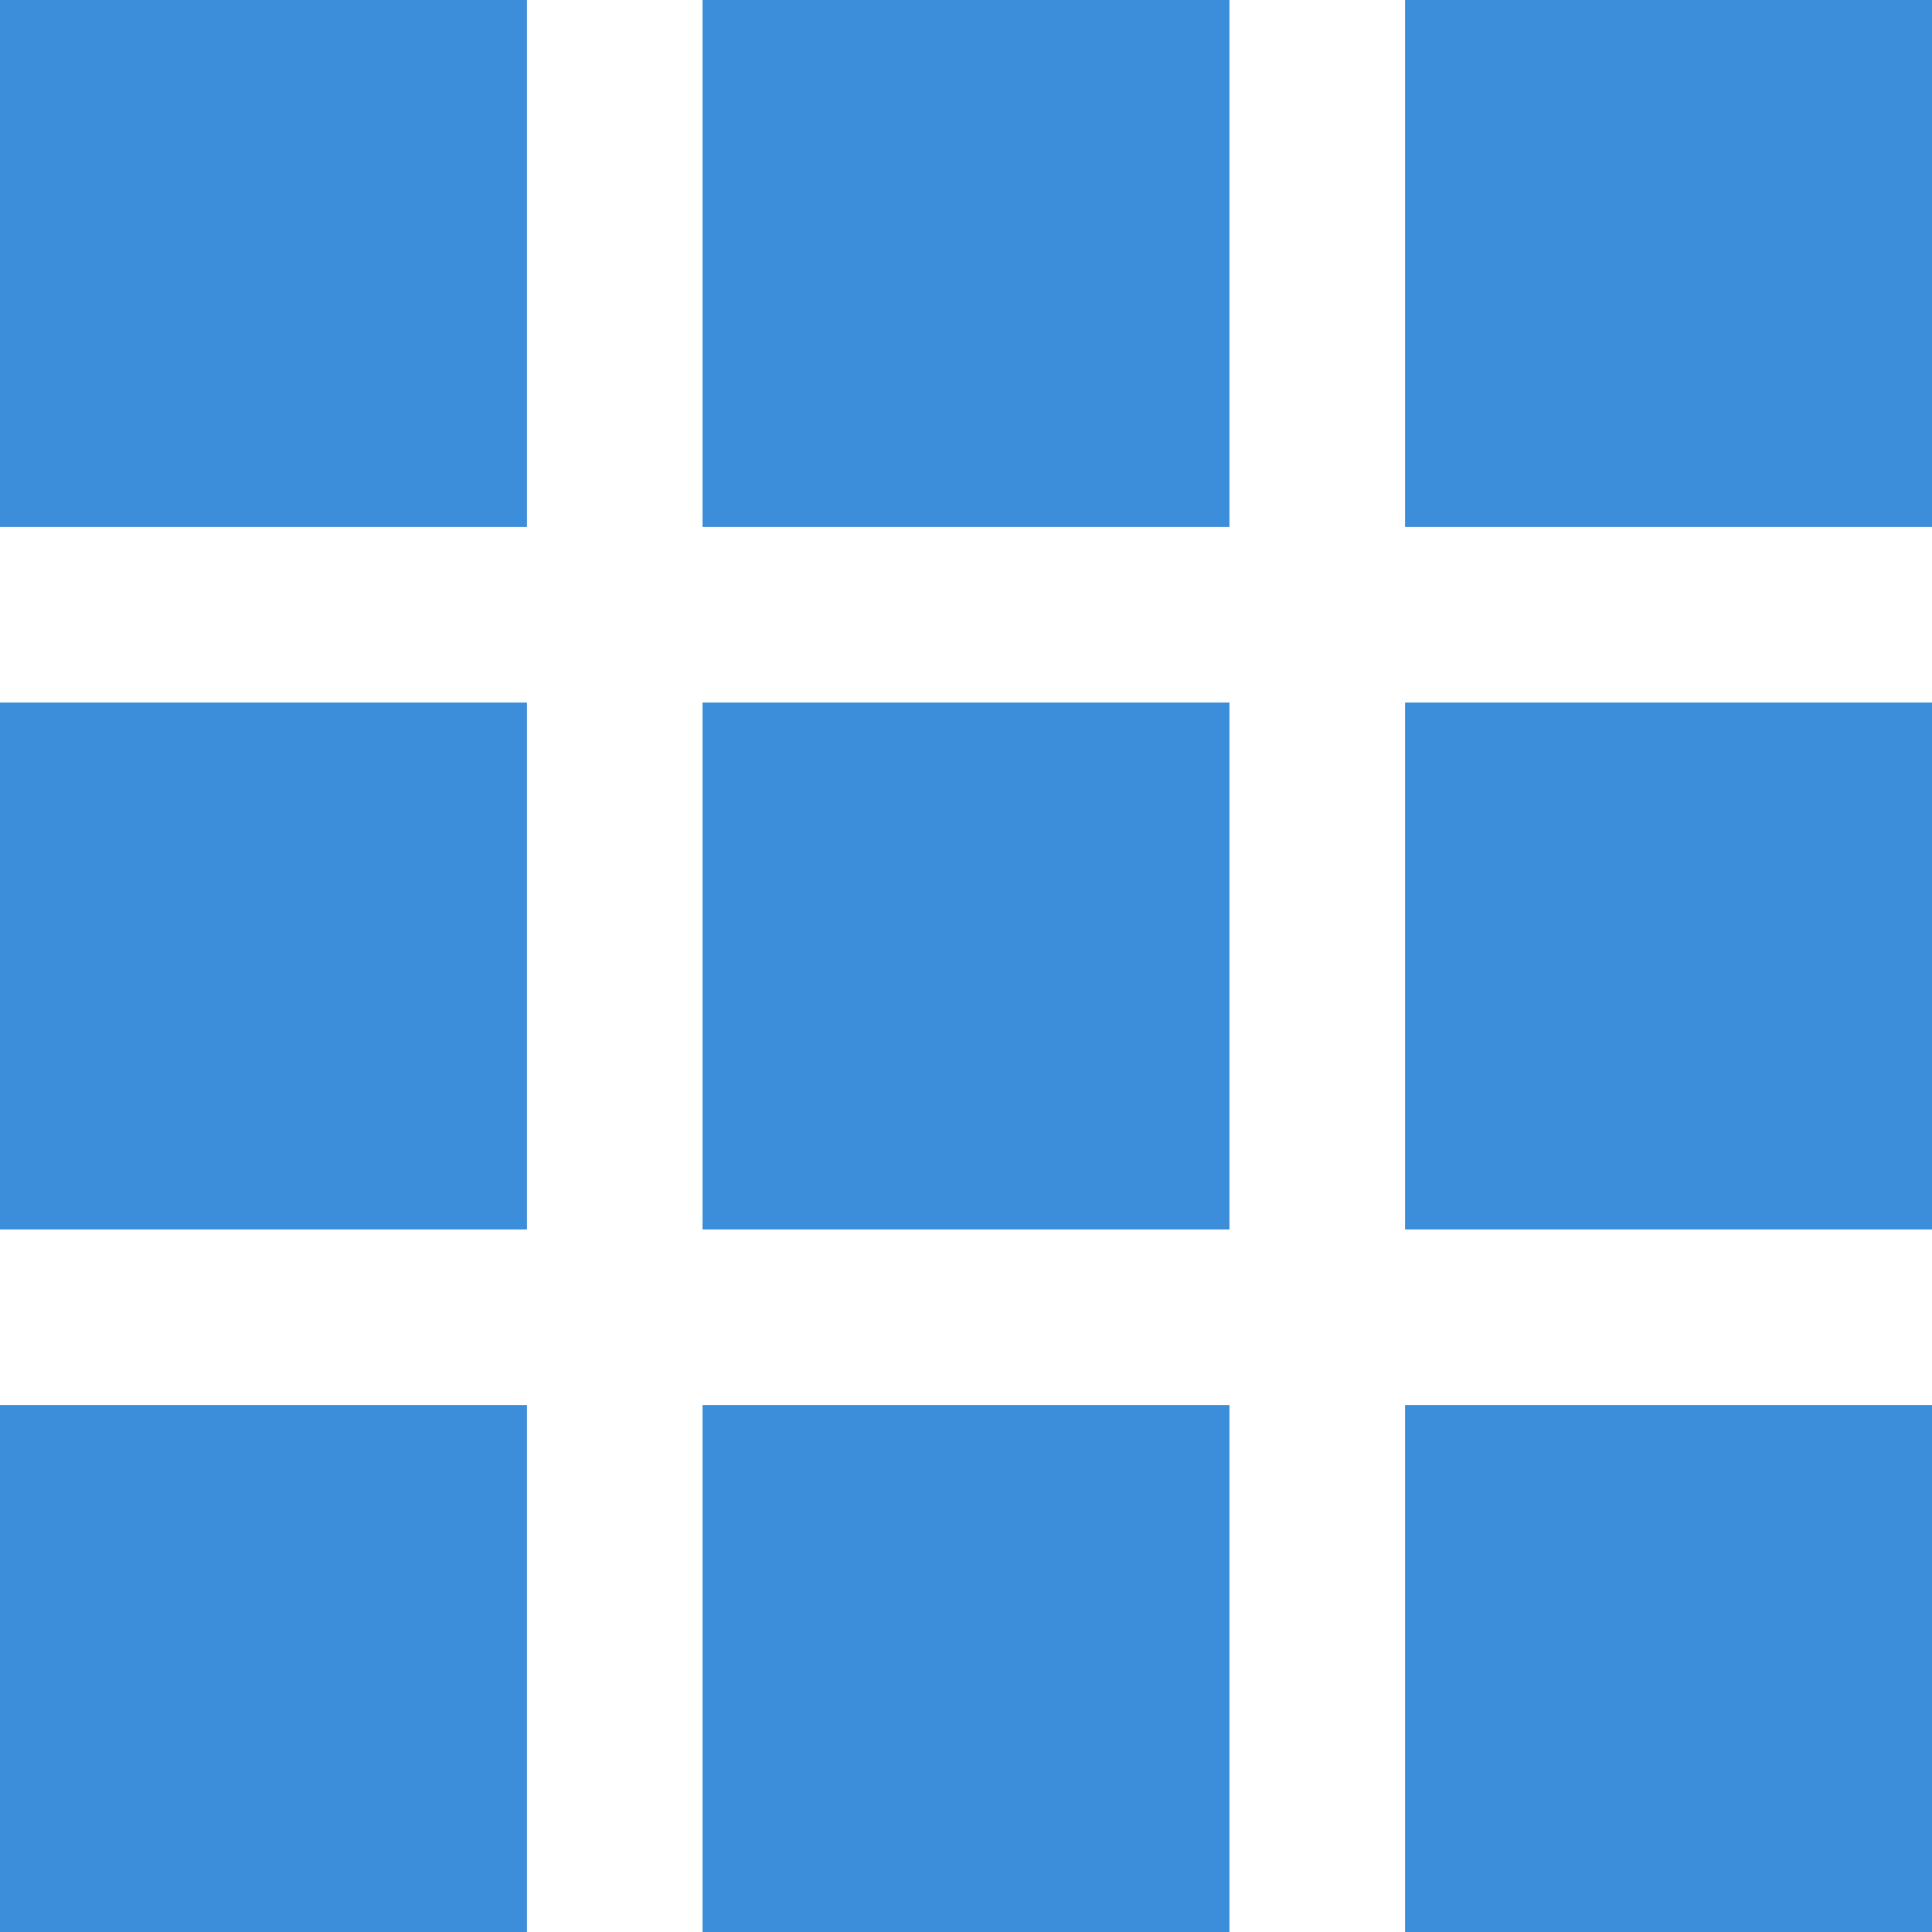
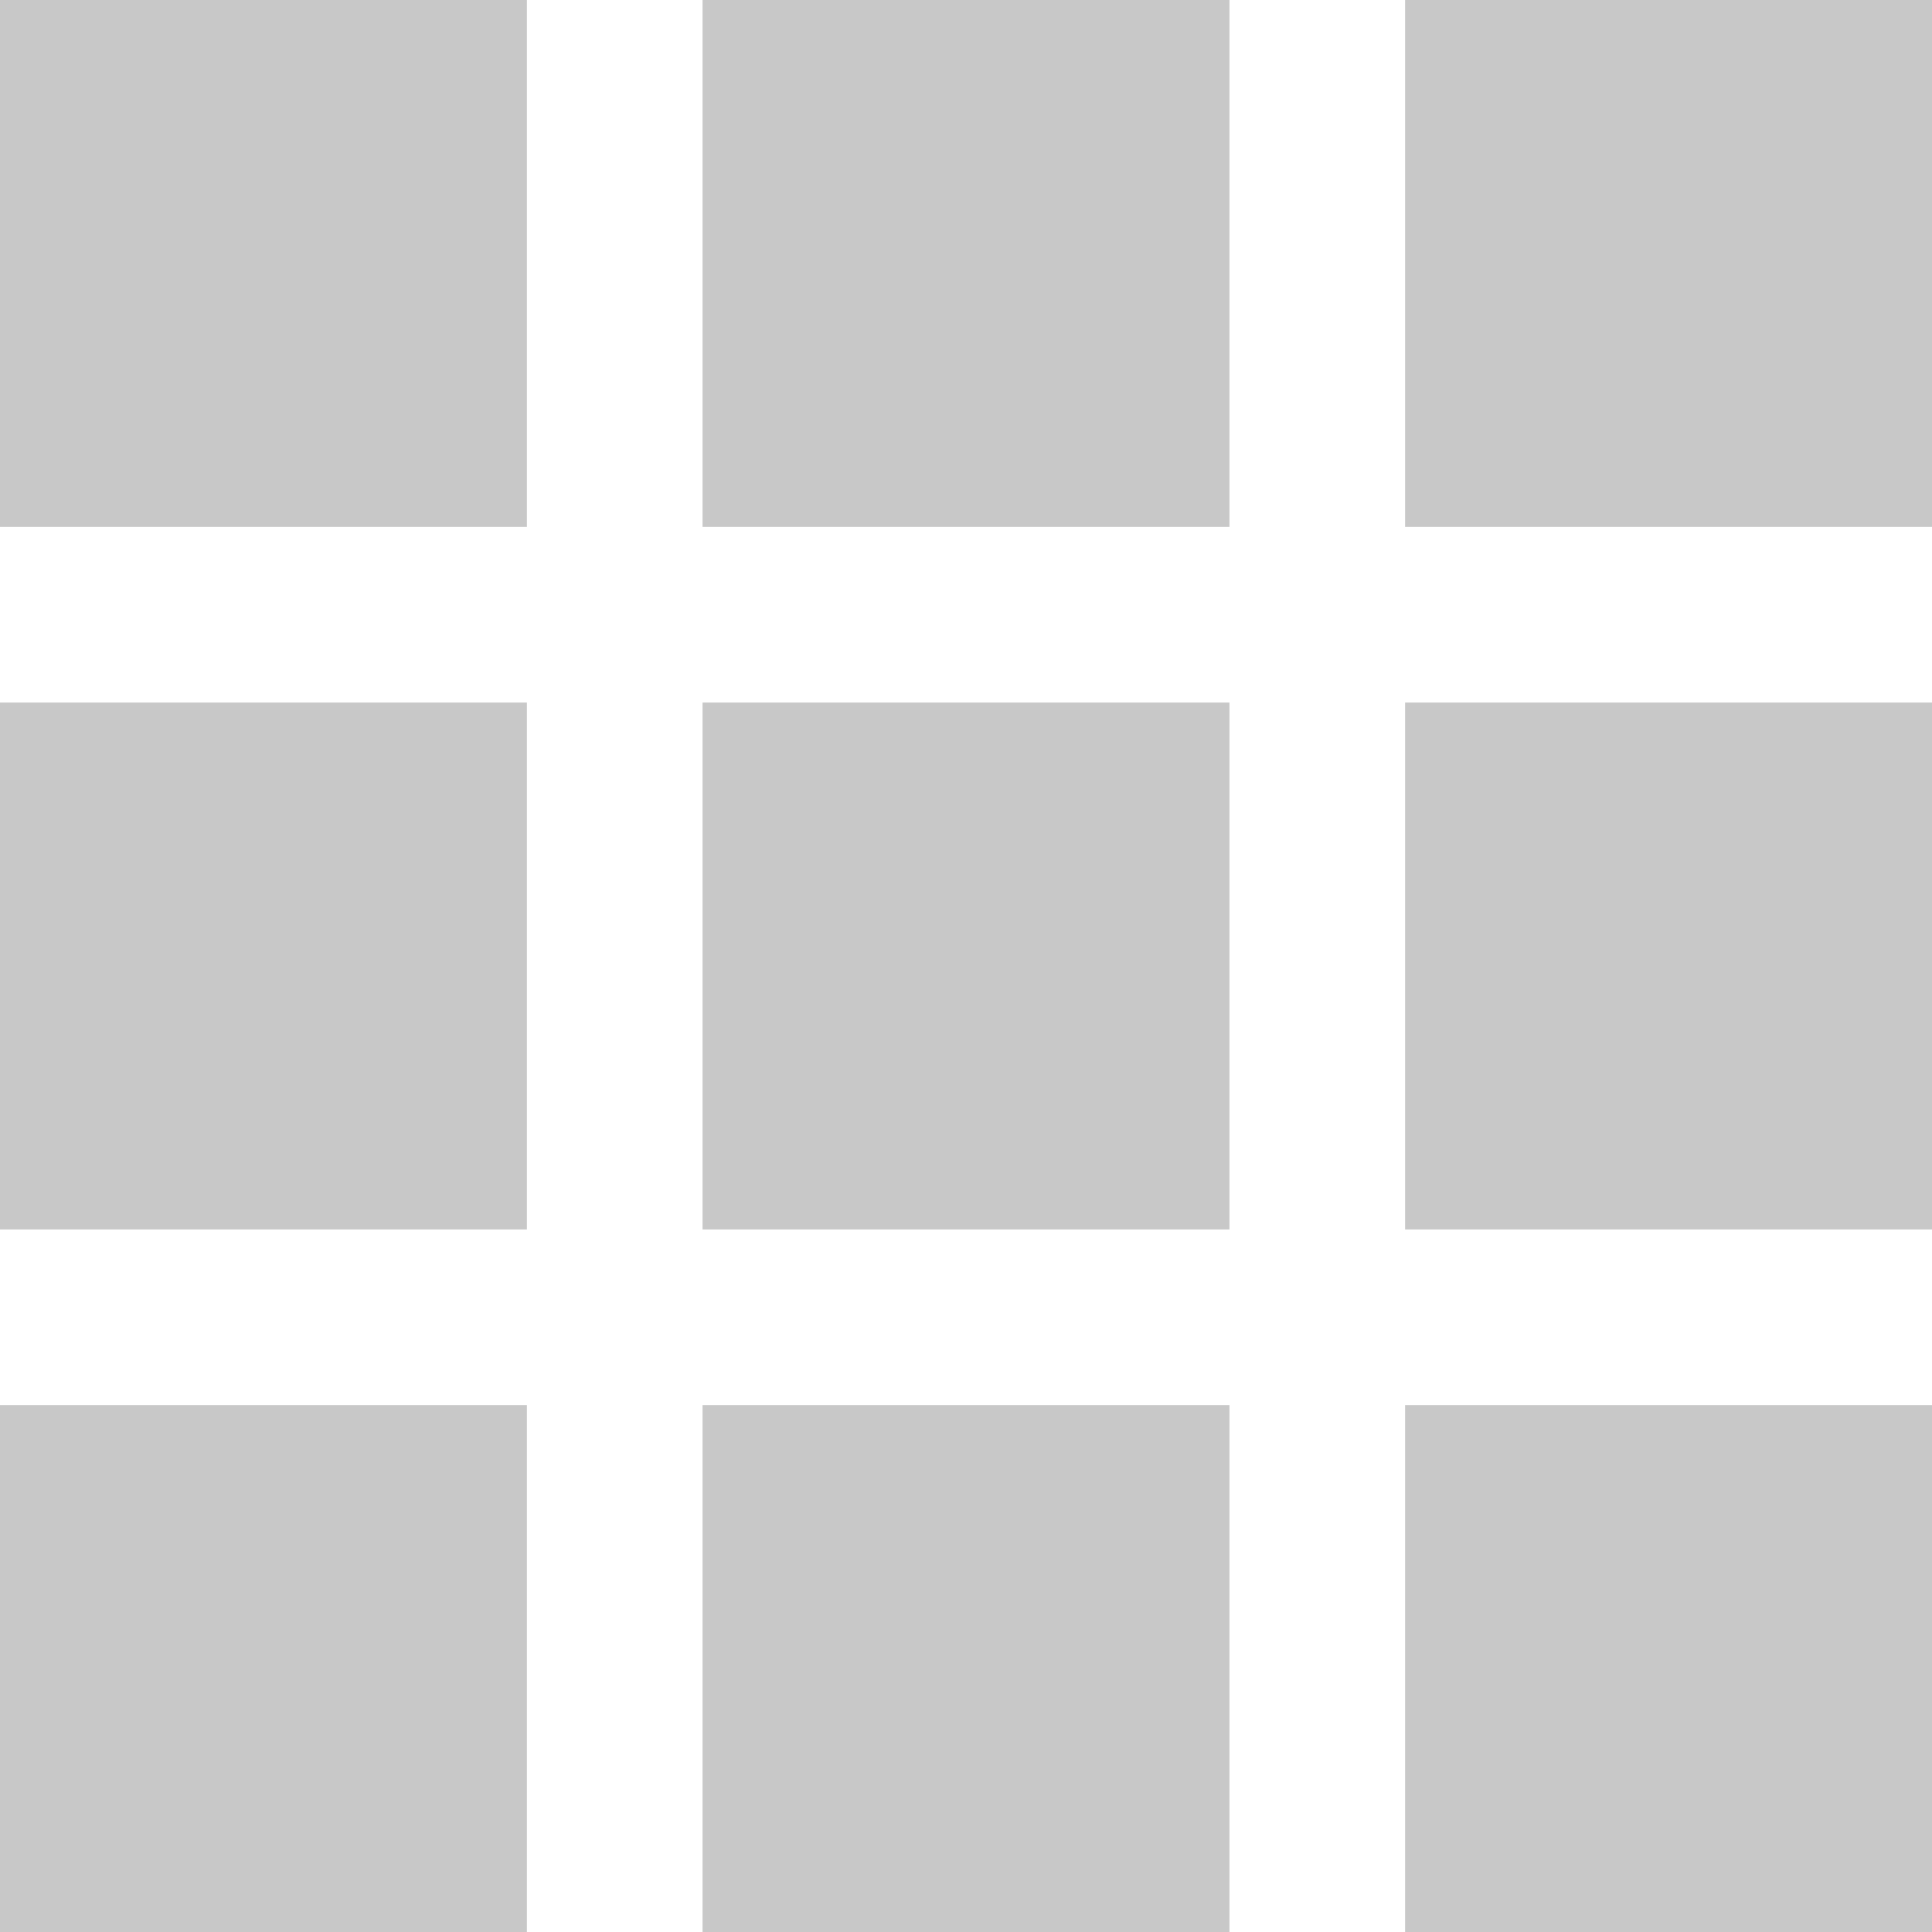
<svg xmlns="http://www.w3.org/2000/svg" width="22" height="22" viewBox="0 0 22 22" fill="none">
-   <rect width="6" height="6" fill="#3D8EDA" />
-   <rect x="8" width="6" height="6" fill="#3D8EDA" />
-   <rect x="16" width="6" height="6" fill="#3D8EDA" />
-   <rect y="8" width="6" height="6" fill="#3D8EDA" />
-   <rect y="16" width="6" height="6" fill="#3D8EDA" />
-   <rect x="8" y="8" width="6" height="6" fill="#3D8EDA" />
-   <rect x="8" y="16" width="6" height="6" fill="#3D8EDA" />
-   <rect x="16" y="8" width="6" height="6" fill="#3D8EDA" />
-   <rect x="16" y="16" width="6" height="6" fill="#3D8EDA" />
+   <rect y="8" width="6" height="6" fill="#C8C8C8" />
+   <rect y="16" width="6" height="6" fill="#C8C8C8" />
+   <rect x="8" y="8" width="6" height="6" fill="#C8C8C8" />
+   <rect x="8" y="16" width="6" height="6" fill="#C8C8C8" />
+   <rect x="16" y="8" width="6" height="6" fill="#C8C8C8" />
+   <rect x="16" y="16" width="6" height="6" fill="#C8C8C8" />
+   <rect x="16" width="6" height="6" fill="#C8C8C8" />
+   <rect x="8" width="6" height="6" fill="#C8C8C8" />
+   <rect width="6" height="6" fill="#C8C8C8" />
</svg>
